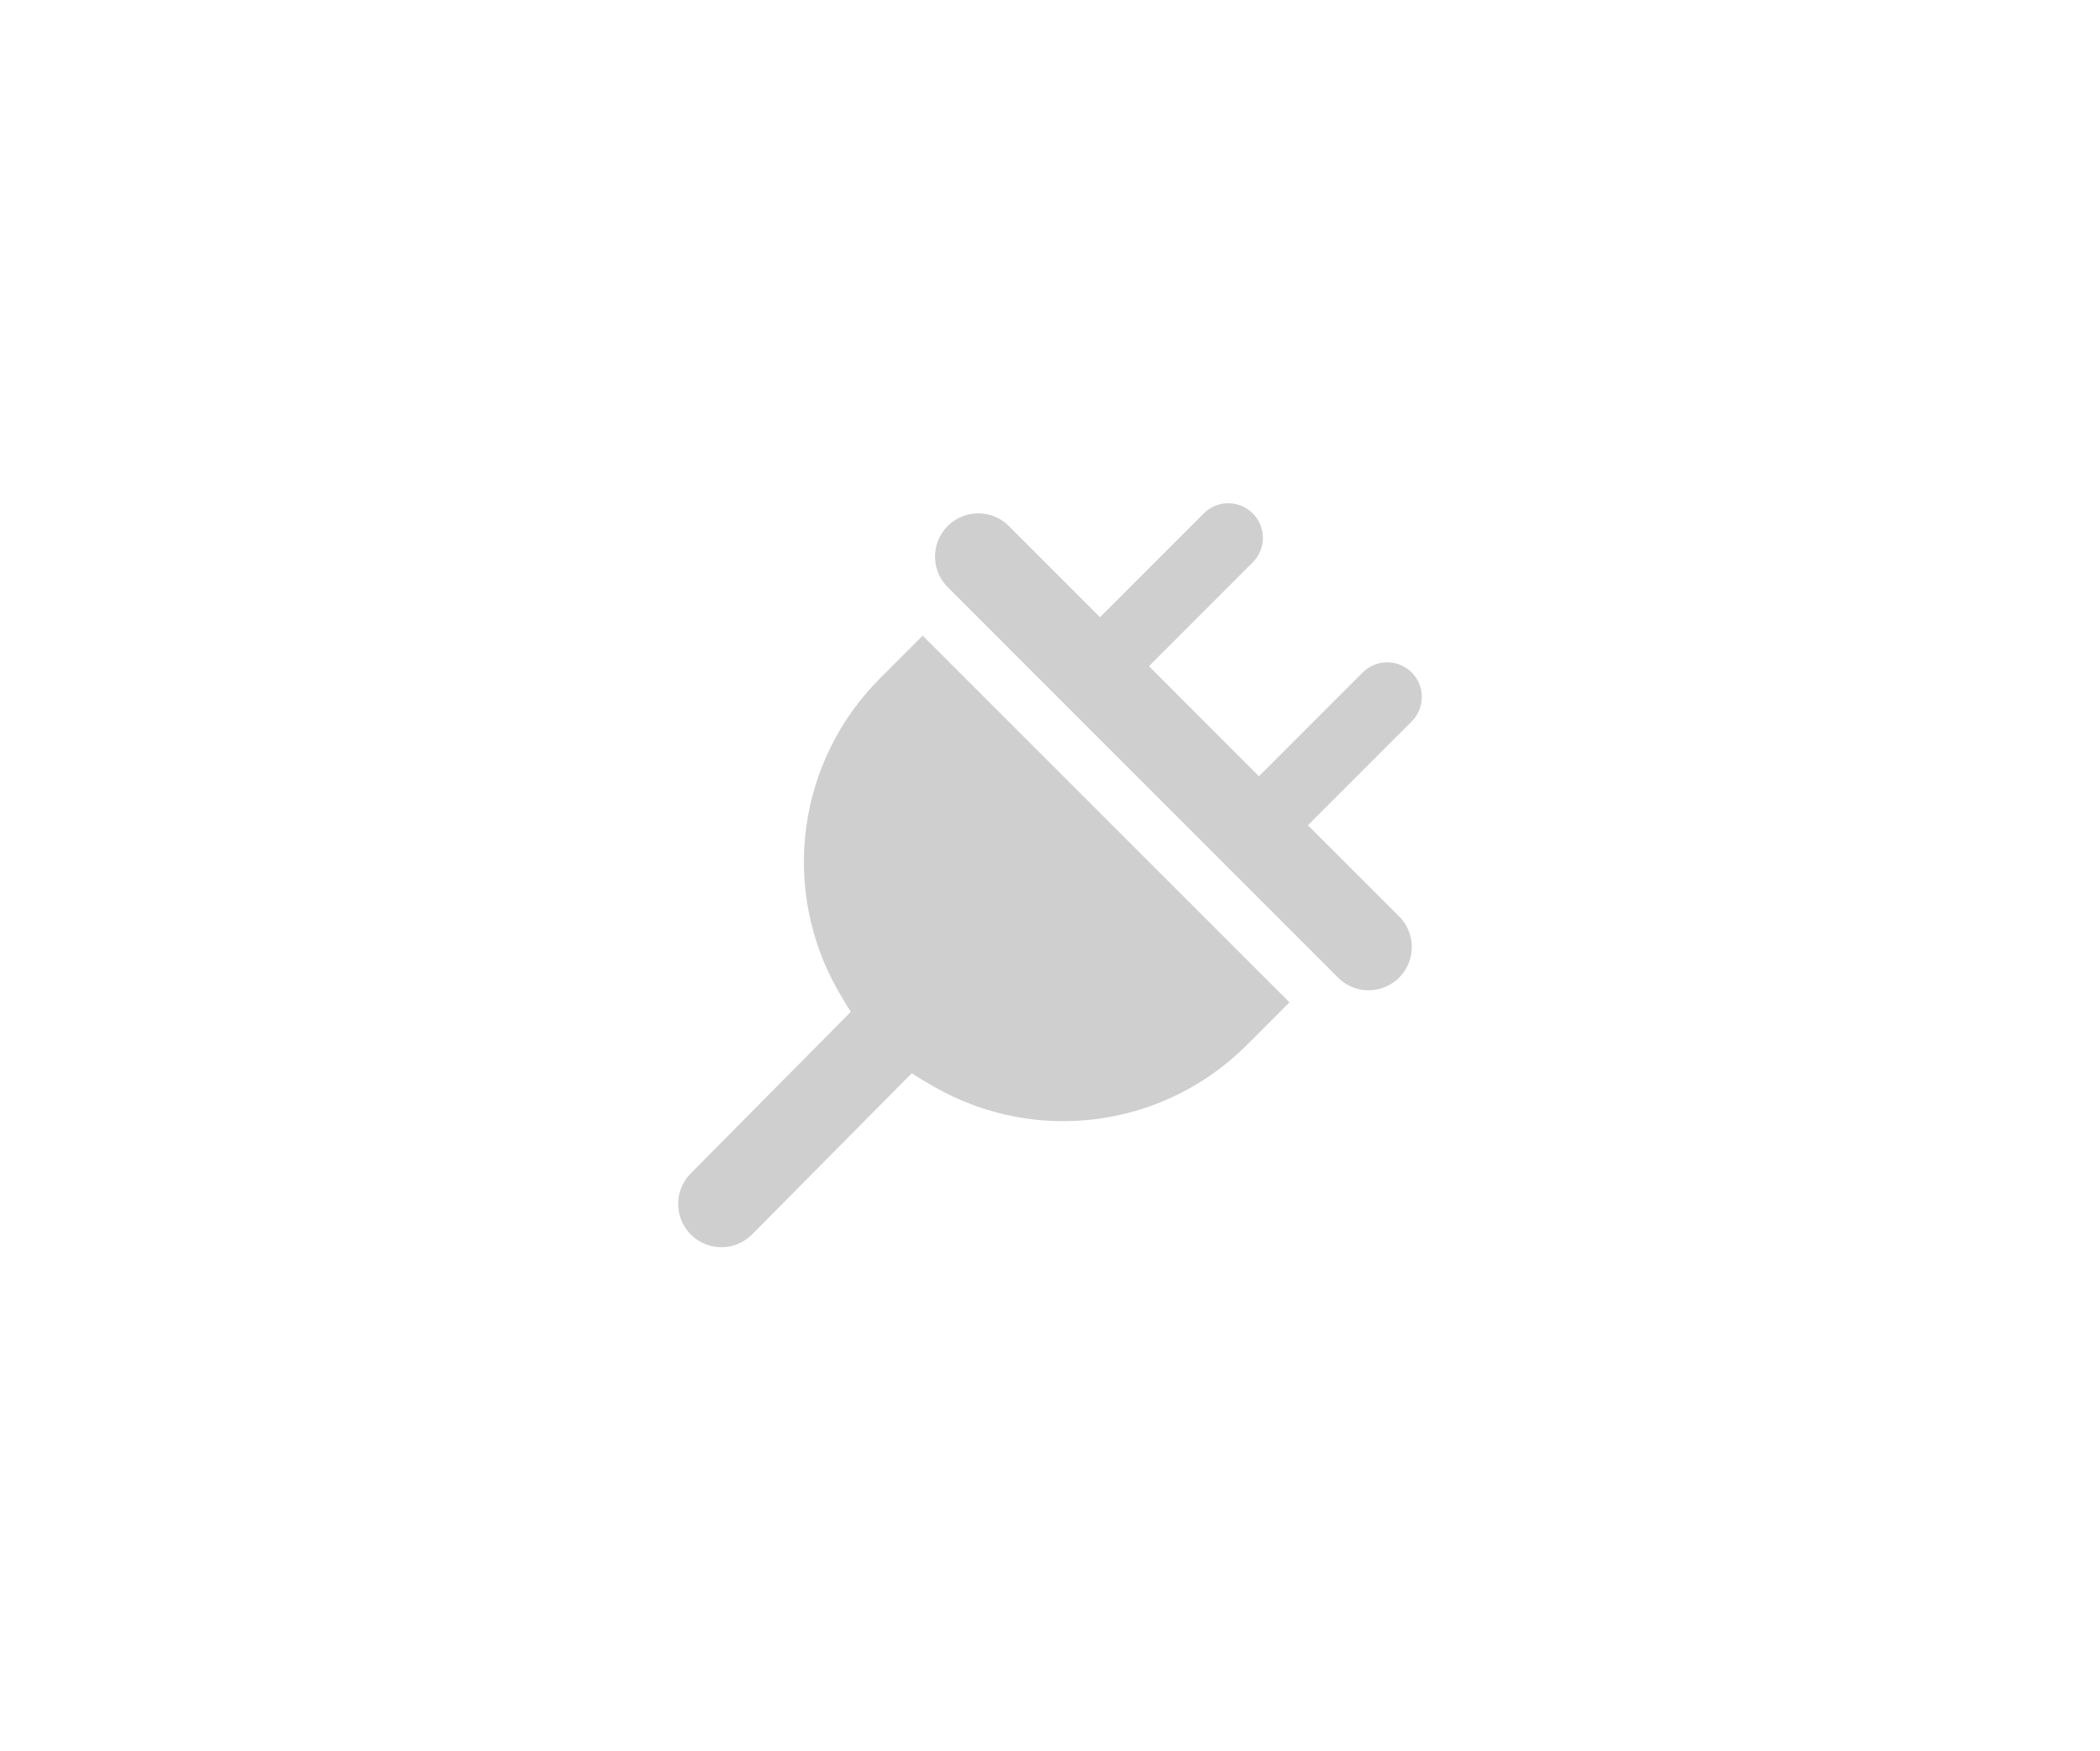
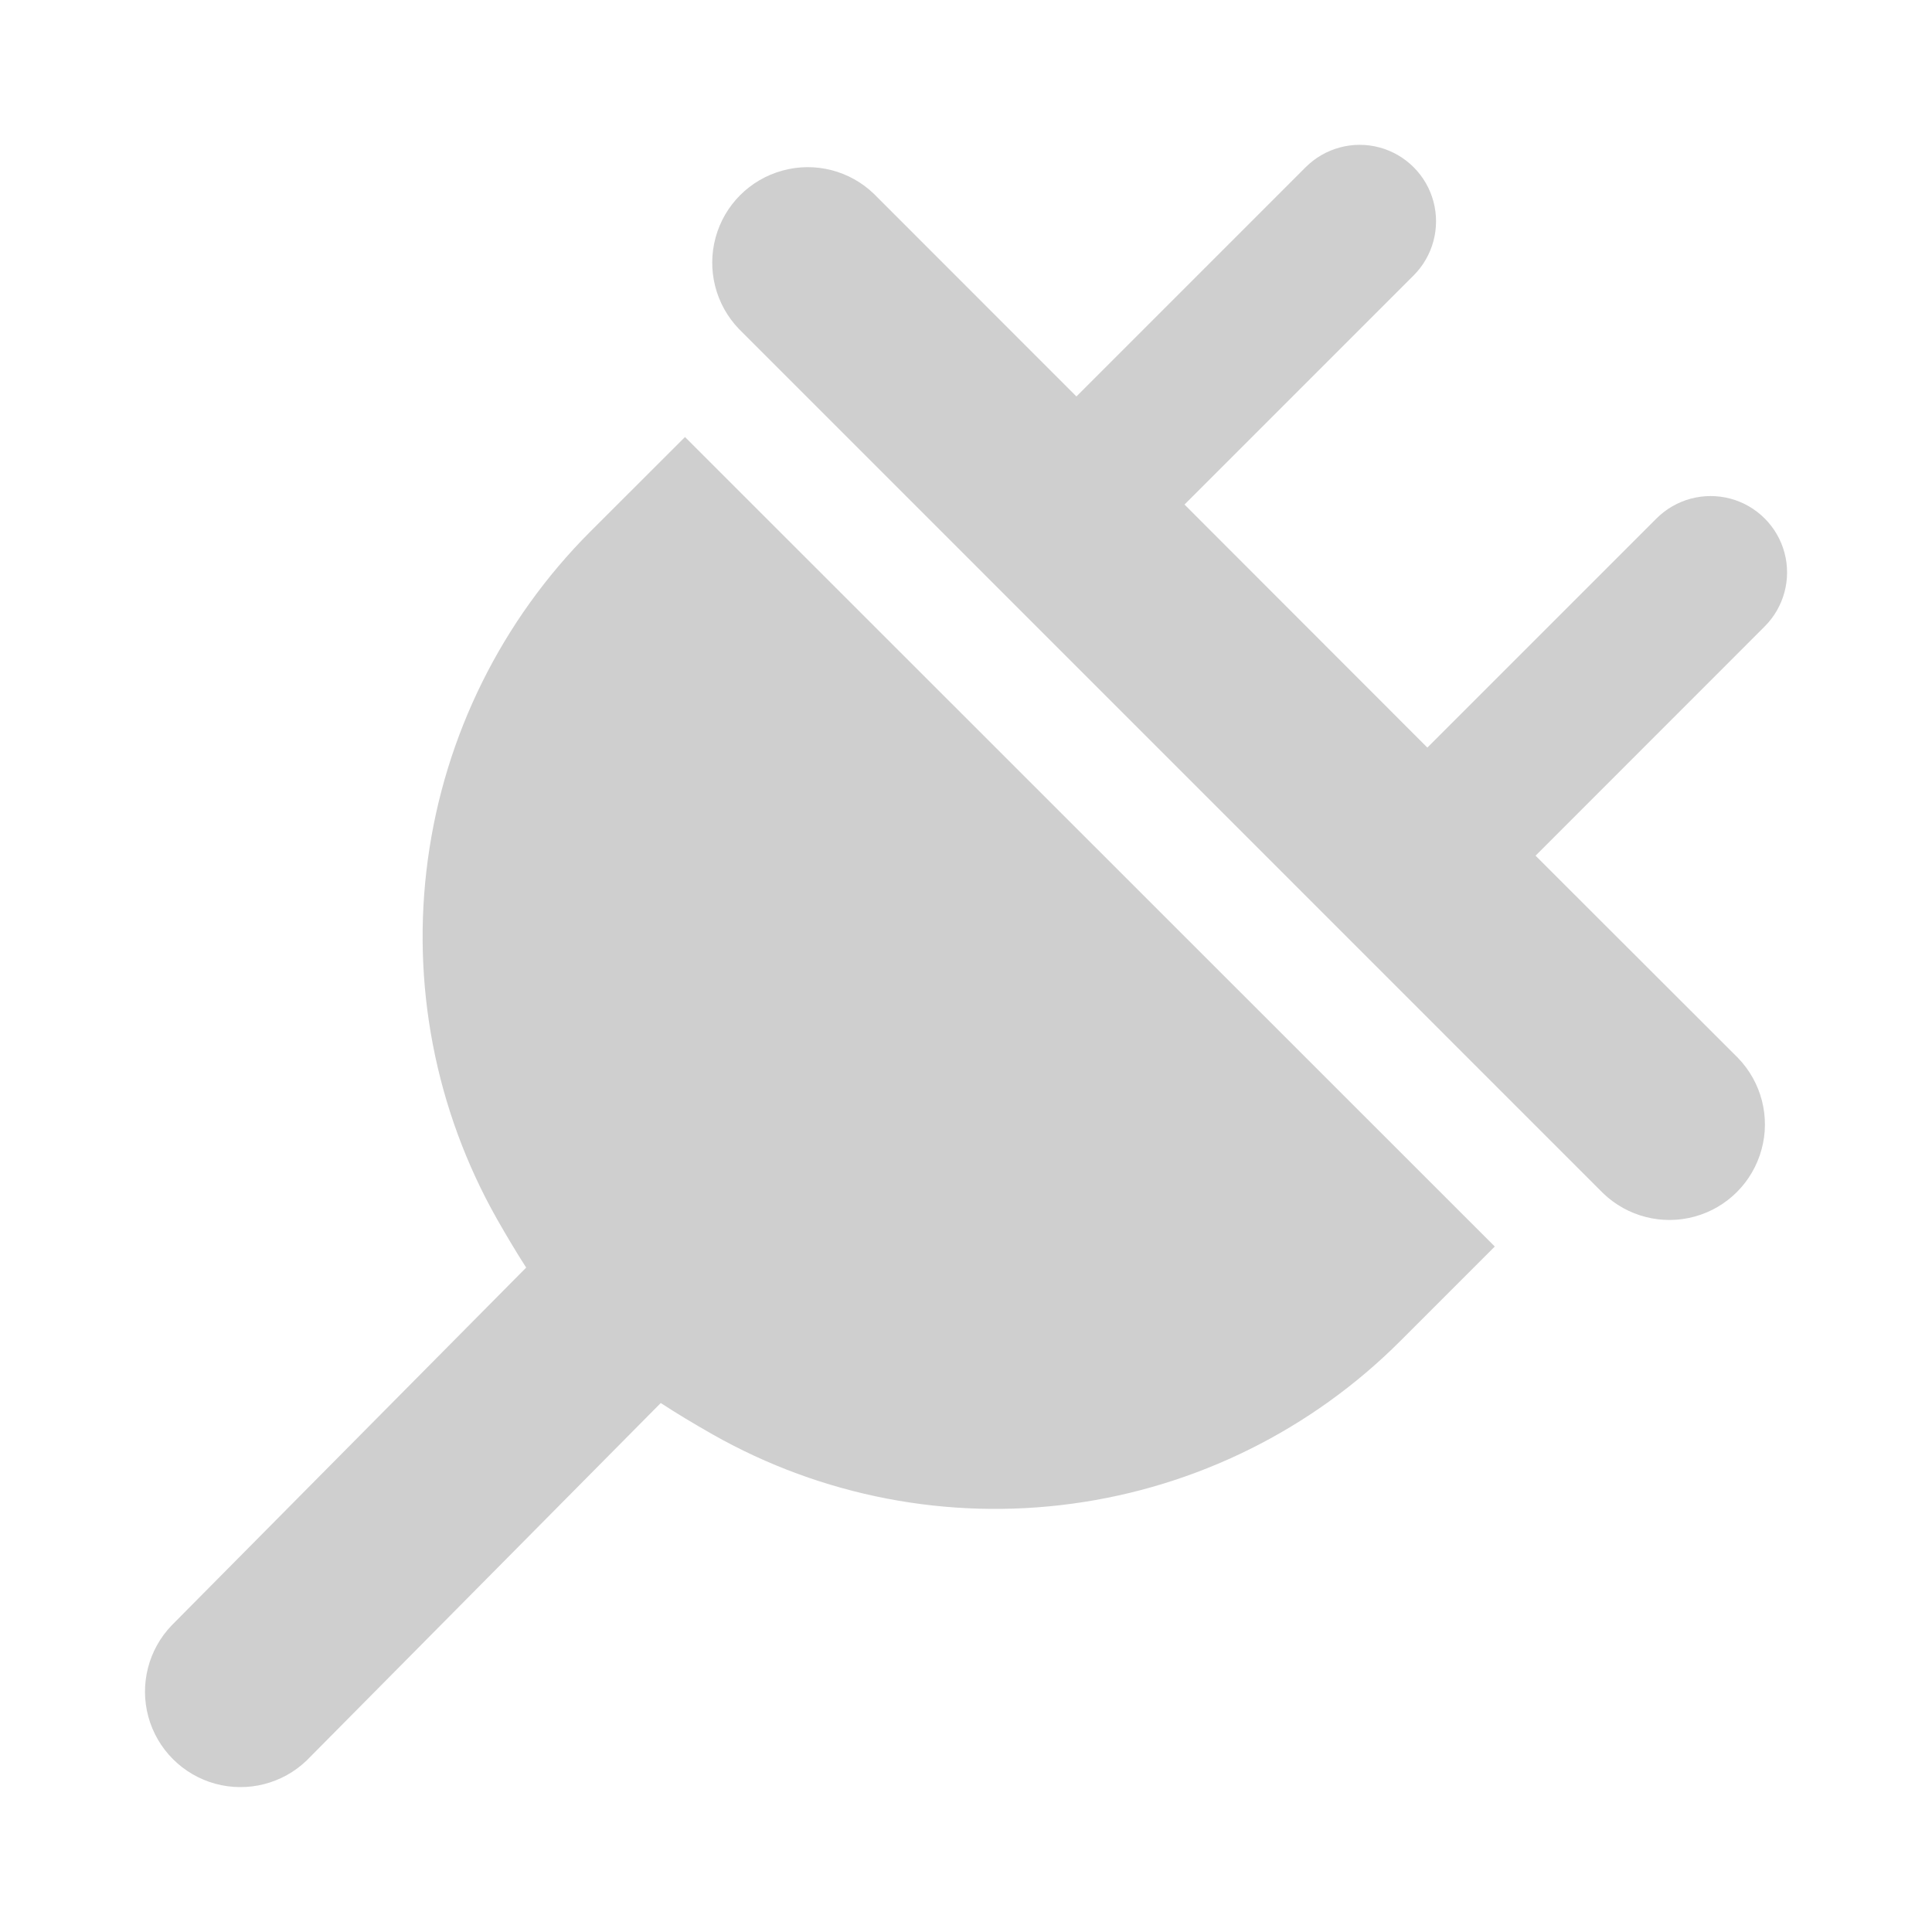
- <svg xmlns="http://www.w3.org/2000/svg" width="48" height="40" viewBox="0 0 48 40" fill="none">
-   <path fill-rule="evenodd" clip-rule="evenodd" d="M29.895 18.858L31.993 20.954L31.993 20.954C32.235 21.205 32.327 21.565 32.235 21.902C32.143 22.238 31.88 22.501 31.543 22.594C31.206 22.686 30.846 22.594 30.595 22.351L21.65 13.406C21.407 13.155 21.315 12.795 21.408 12.458C21.5 12.121 21.763 11.858 22.099 11.766C22.436 11.674 22.797 11.766 23.047 12.008L25.143 14.104L27.515 11.732C27.715 11.532 28.006 11.454 28.279 11.527C28.552 11.6 28.766 11.813 28.839 12.086C28.912 12.36 28.834 12.651 28.634 12.851L26.262 15.223L28.776 17.739L31.148 15.367C31.349 15.167 31.64 15.089 31.913 15.162C32.186 15.236 32.399 15.449 32.472 15.722C32.545 15.995 32.467 16.286 32.267 16.486L29.895 18.858ZM21.09 14.525L20.112 15.504C19.194 16.421 18.603 17.614 18.428 18.899C18.254 20.184 18.506 21.491 19.145 22.62C19.249 22.804 19.349 22.97 19.447 23.122L15.778 26.825C15.536 27.076 15.444 27.436 15.536 27.773C15.629 28.11 15.891 28.373 16.228 28.465C16.565 28.557 16.925 28.465 17.176 28.223L20.84 24.525C21.002 24.631 21.18 24.738 21.379 24.85C22.507 25.489 23.815 25.741 25.1 25.567C26.385 25.392 27.578 24.801 28.495 23.884L29.474 22.905L21.09 14.525Z" fill="#CFCFCF" />
+ <svg xmlns="http://www.w3.org/2000/svg" width="20" height="20" viewBox="0 0 20 20" fill="none">
+   <path d="M15.474 12.904L14.495 13.883C13.578 14.8 12.385 15.392 11.1 15.566C9.815 15.741 8.507 15.489 7.379 14.85C7.18 14.737 7.002 14.63 6.84 14.524L3.176 18.223C2.925 18.465 2.565 18.557 2.228 18.465C1.892 18.373 1.628 18.109 1.536 17.773C1.444 17.436 1.536 17.076 1.778 16.825L5.447 13.122C5.349 12.97 5.25 12.804 5.145 12.62C4.506 11.491 4.254 10.184 4.429 8.898C4.603 7.613 5.194 6.42 6.111 5.503L7.091 4.524L15.474 12.904ZM13.516 1.731C13.715 1.532 14.006 1.453 14.279 1.526C14.552 1.599 14.766 1.813 14.839 2.086C14.912 2.359 14.834 2.651 14.634 2.851L12.262 5.223L14.776 7.739L17.148 5.367C17.348 5.167 17.64 5.089 17.913 5.162C18.186 5.235 18.4 5.449 18.473 5.722C18.546 5.995 18.467 6.286 18.268 6.485L15.896 8.858L17.993 10.953C18.235 11.204 18.328 11.565 18.235 11.901C18.143 12.238 17.88 12.502 17.543 12.594C17.206 12.686 16.846 12.594 16.595 12.352L7.65 3.406C7.408 3.155 7.316 2.795 7.408 2.458C7.5 2.121 7.763 1.858 8.1 1.766C8.436 1.673 8.797 1.765 9.048 2.008L11.143 4.104L13.516 1.731Z" fill="#CFCFCF" />
</svg>
